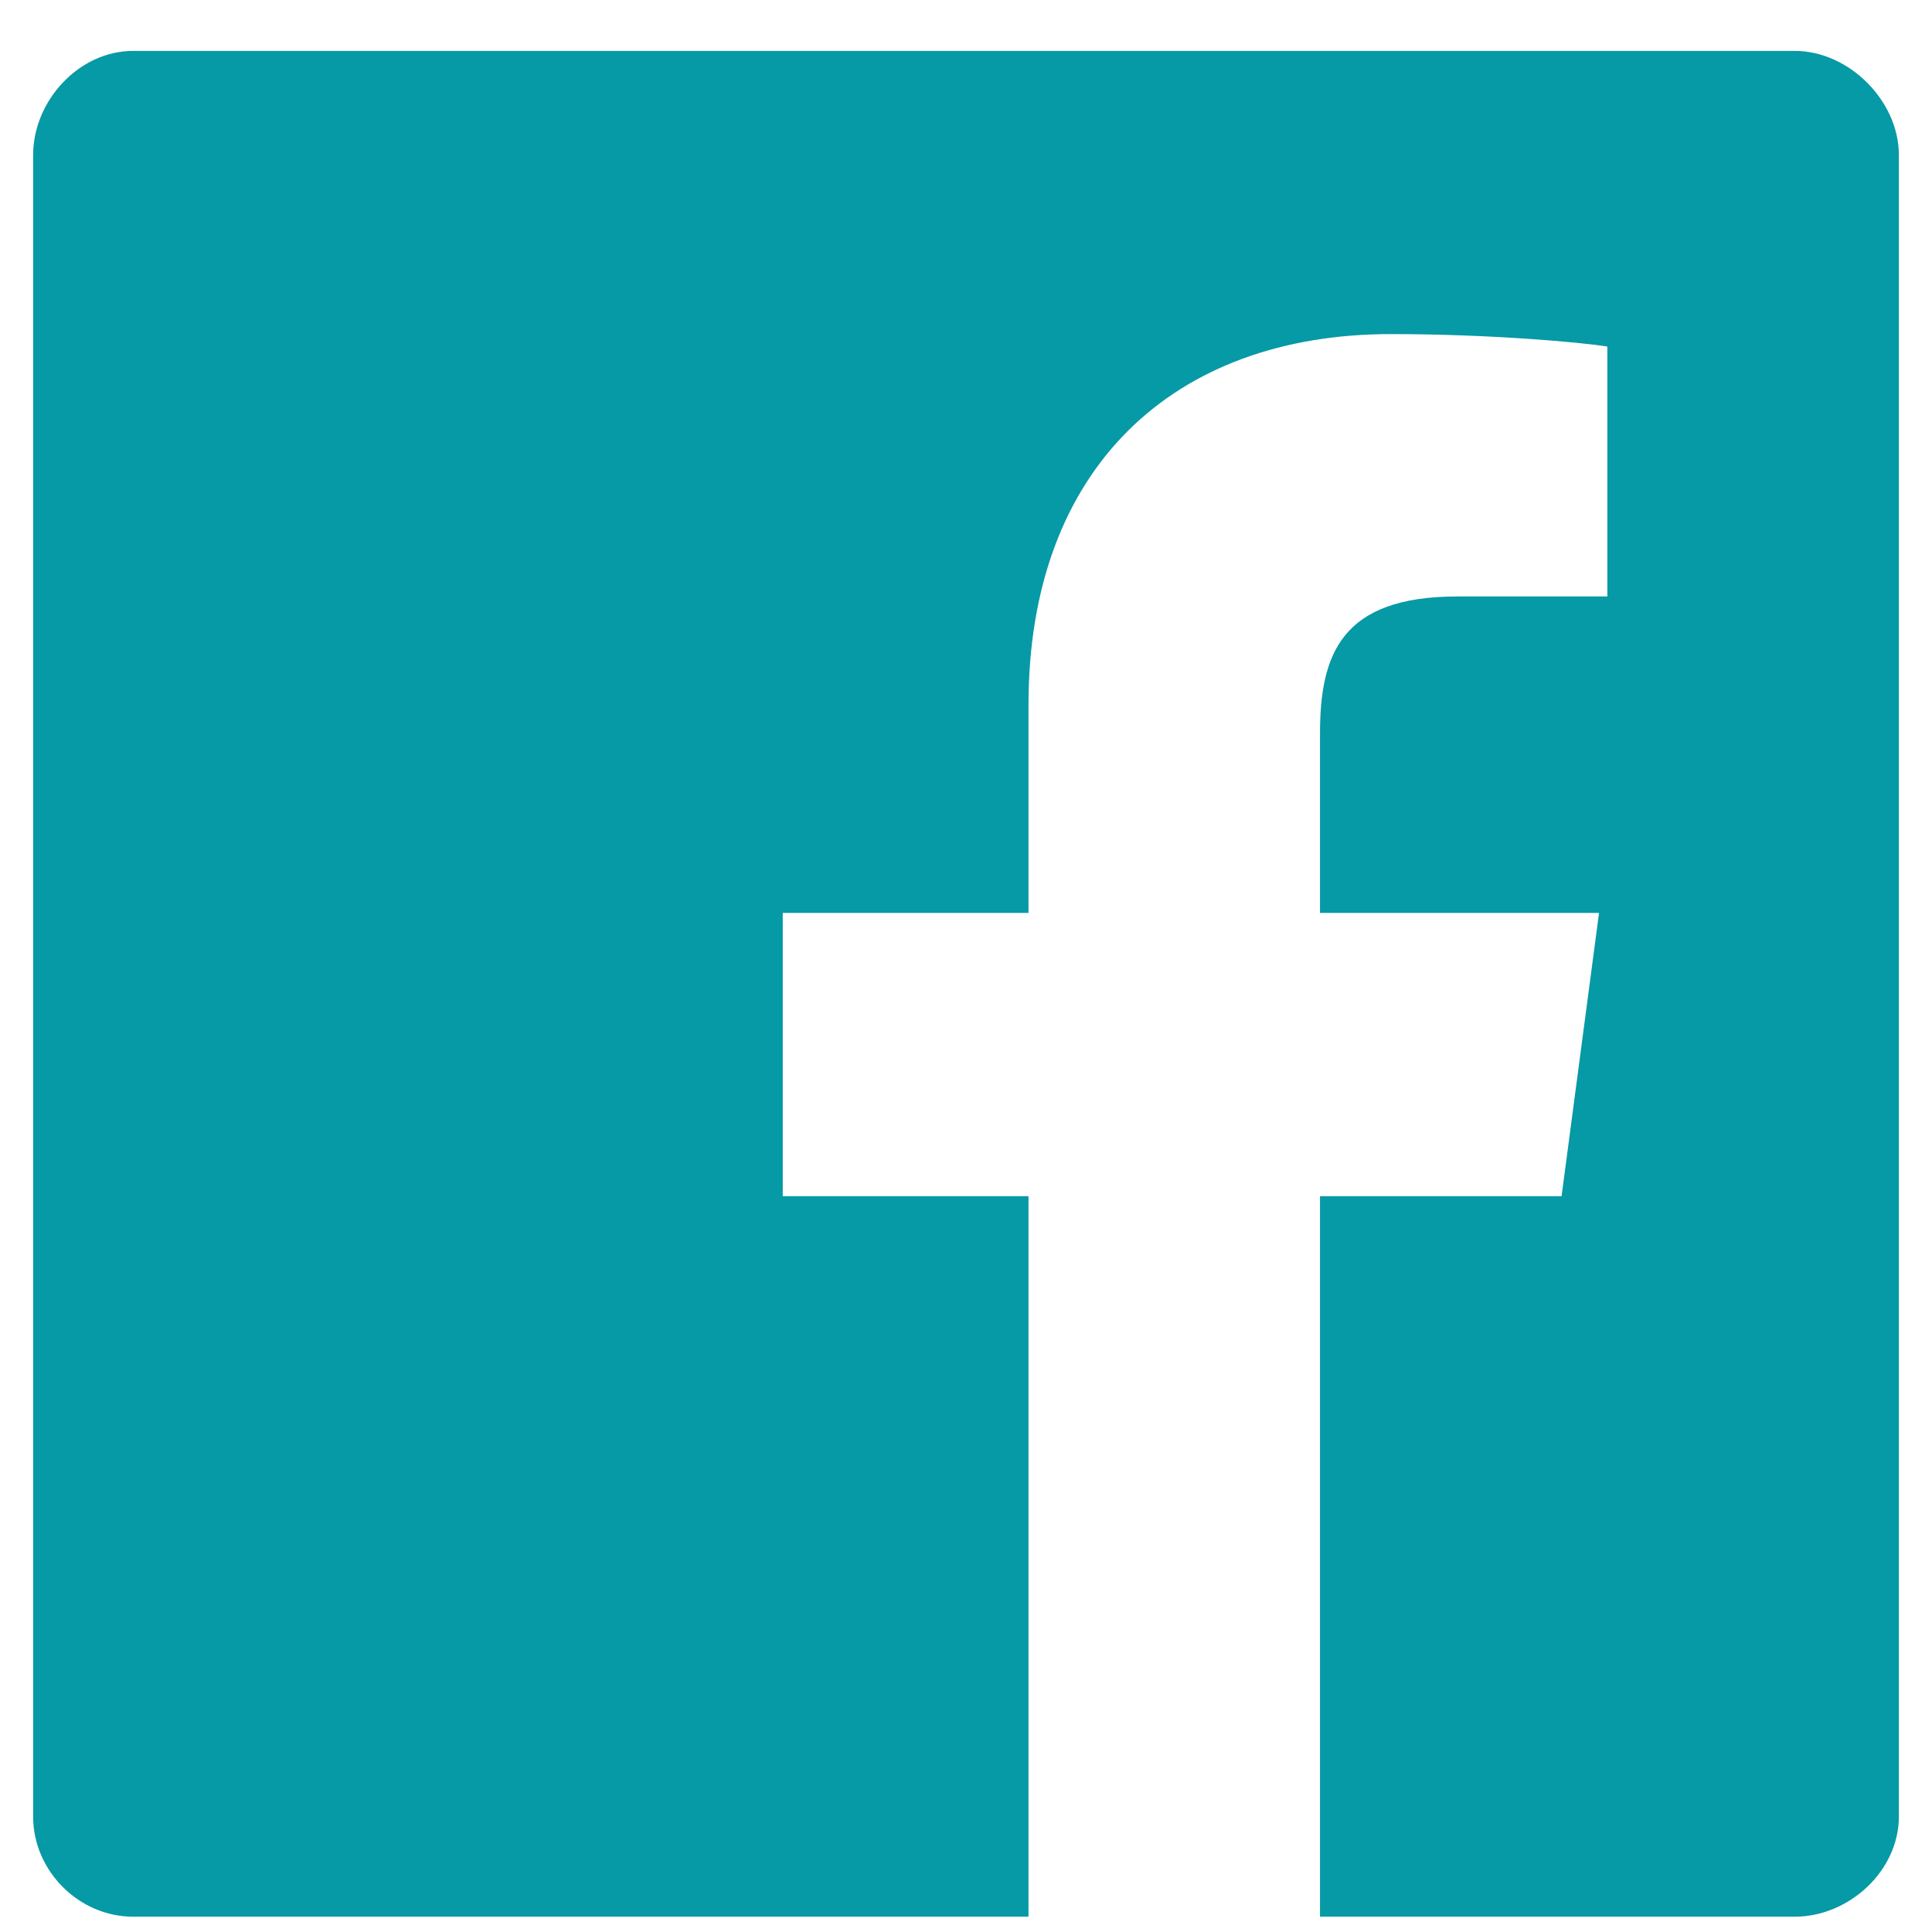
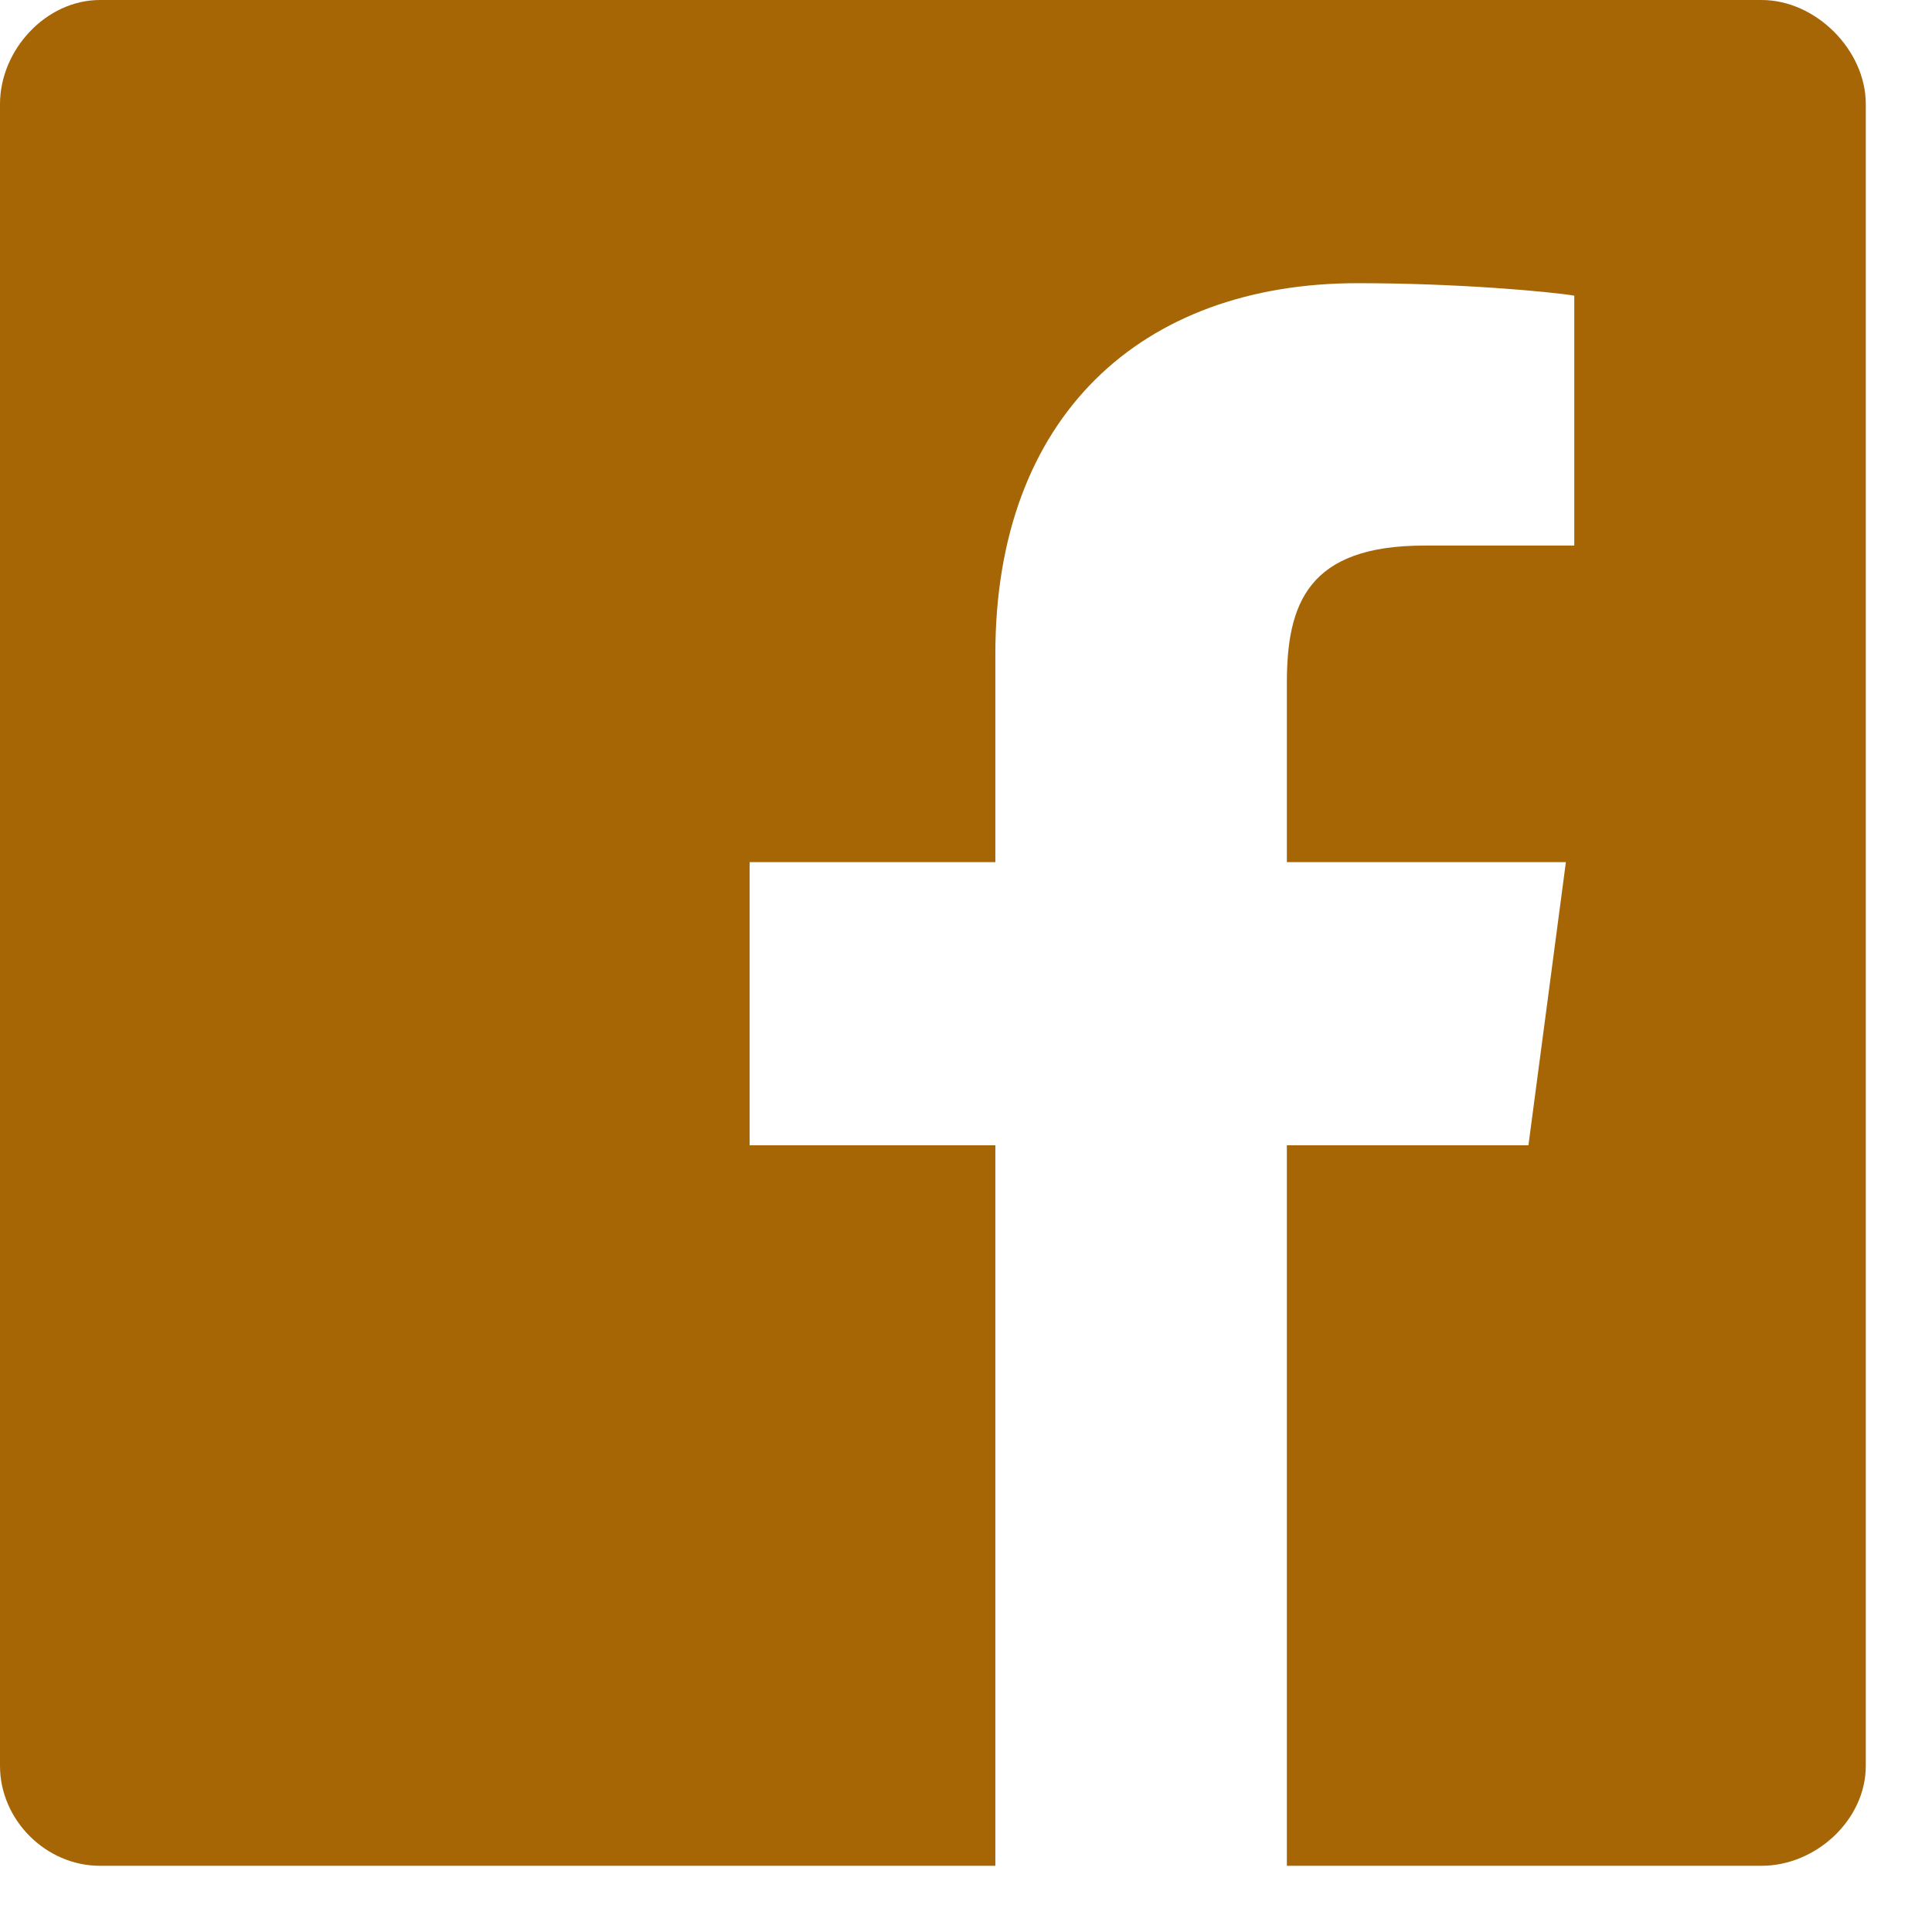
<svg xmlns="http://www.w3.org/2000/svg" width="26" height="26" viewBox="0 0 26 26" fill="none">
-   <path d="M25.554 2.086C25.554 1.357 24.882 0.685 24.153 0.685H1.791C1.062 0.685 0.446 1.357 0.446 2.086V24.448C0.446 25.177 1.062 25.794 1.791 25.794H13.841V16.098H10.534V12.286H13.841V9.484C13.841 6.289 15.802 4.496 18.717 4.496C20.062 4.496 21.295 4.608 21.631 4.664V8.027H19.613C18.044 8.027 17.764 8.812 17.764 9.876V12.286H21.519L21.015 16.098H17.764V25.794H24.153C24.882 25.794 25.554 25.177 25.554 24.448V2.086Z" fill="#0699A6" />
+   <path d="M25.109 1.401C25.109 0.673 24.436 0 23.707 0H1.345C0.617 0 0 0.673 0 1.401V23.764C0 24.492 0.617 25.109 1.345 25.109H13.395V15.413H10.088V11.602H13.395V8.799C13.395 5.605 15.357 3.811 18.271 3.811C19.616 3.811 20.849 3.923 21.186 3.979V7.342H19.168C17.599 7.342 17.318 8.127 17.318 9.192V11.602H21.073L20.569 15.413H17.318V25.109H23.707C24.436 25.109 25.109 24.492 25.109 23.764V1.401Z" fill="#A66606" />
</svg>
